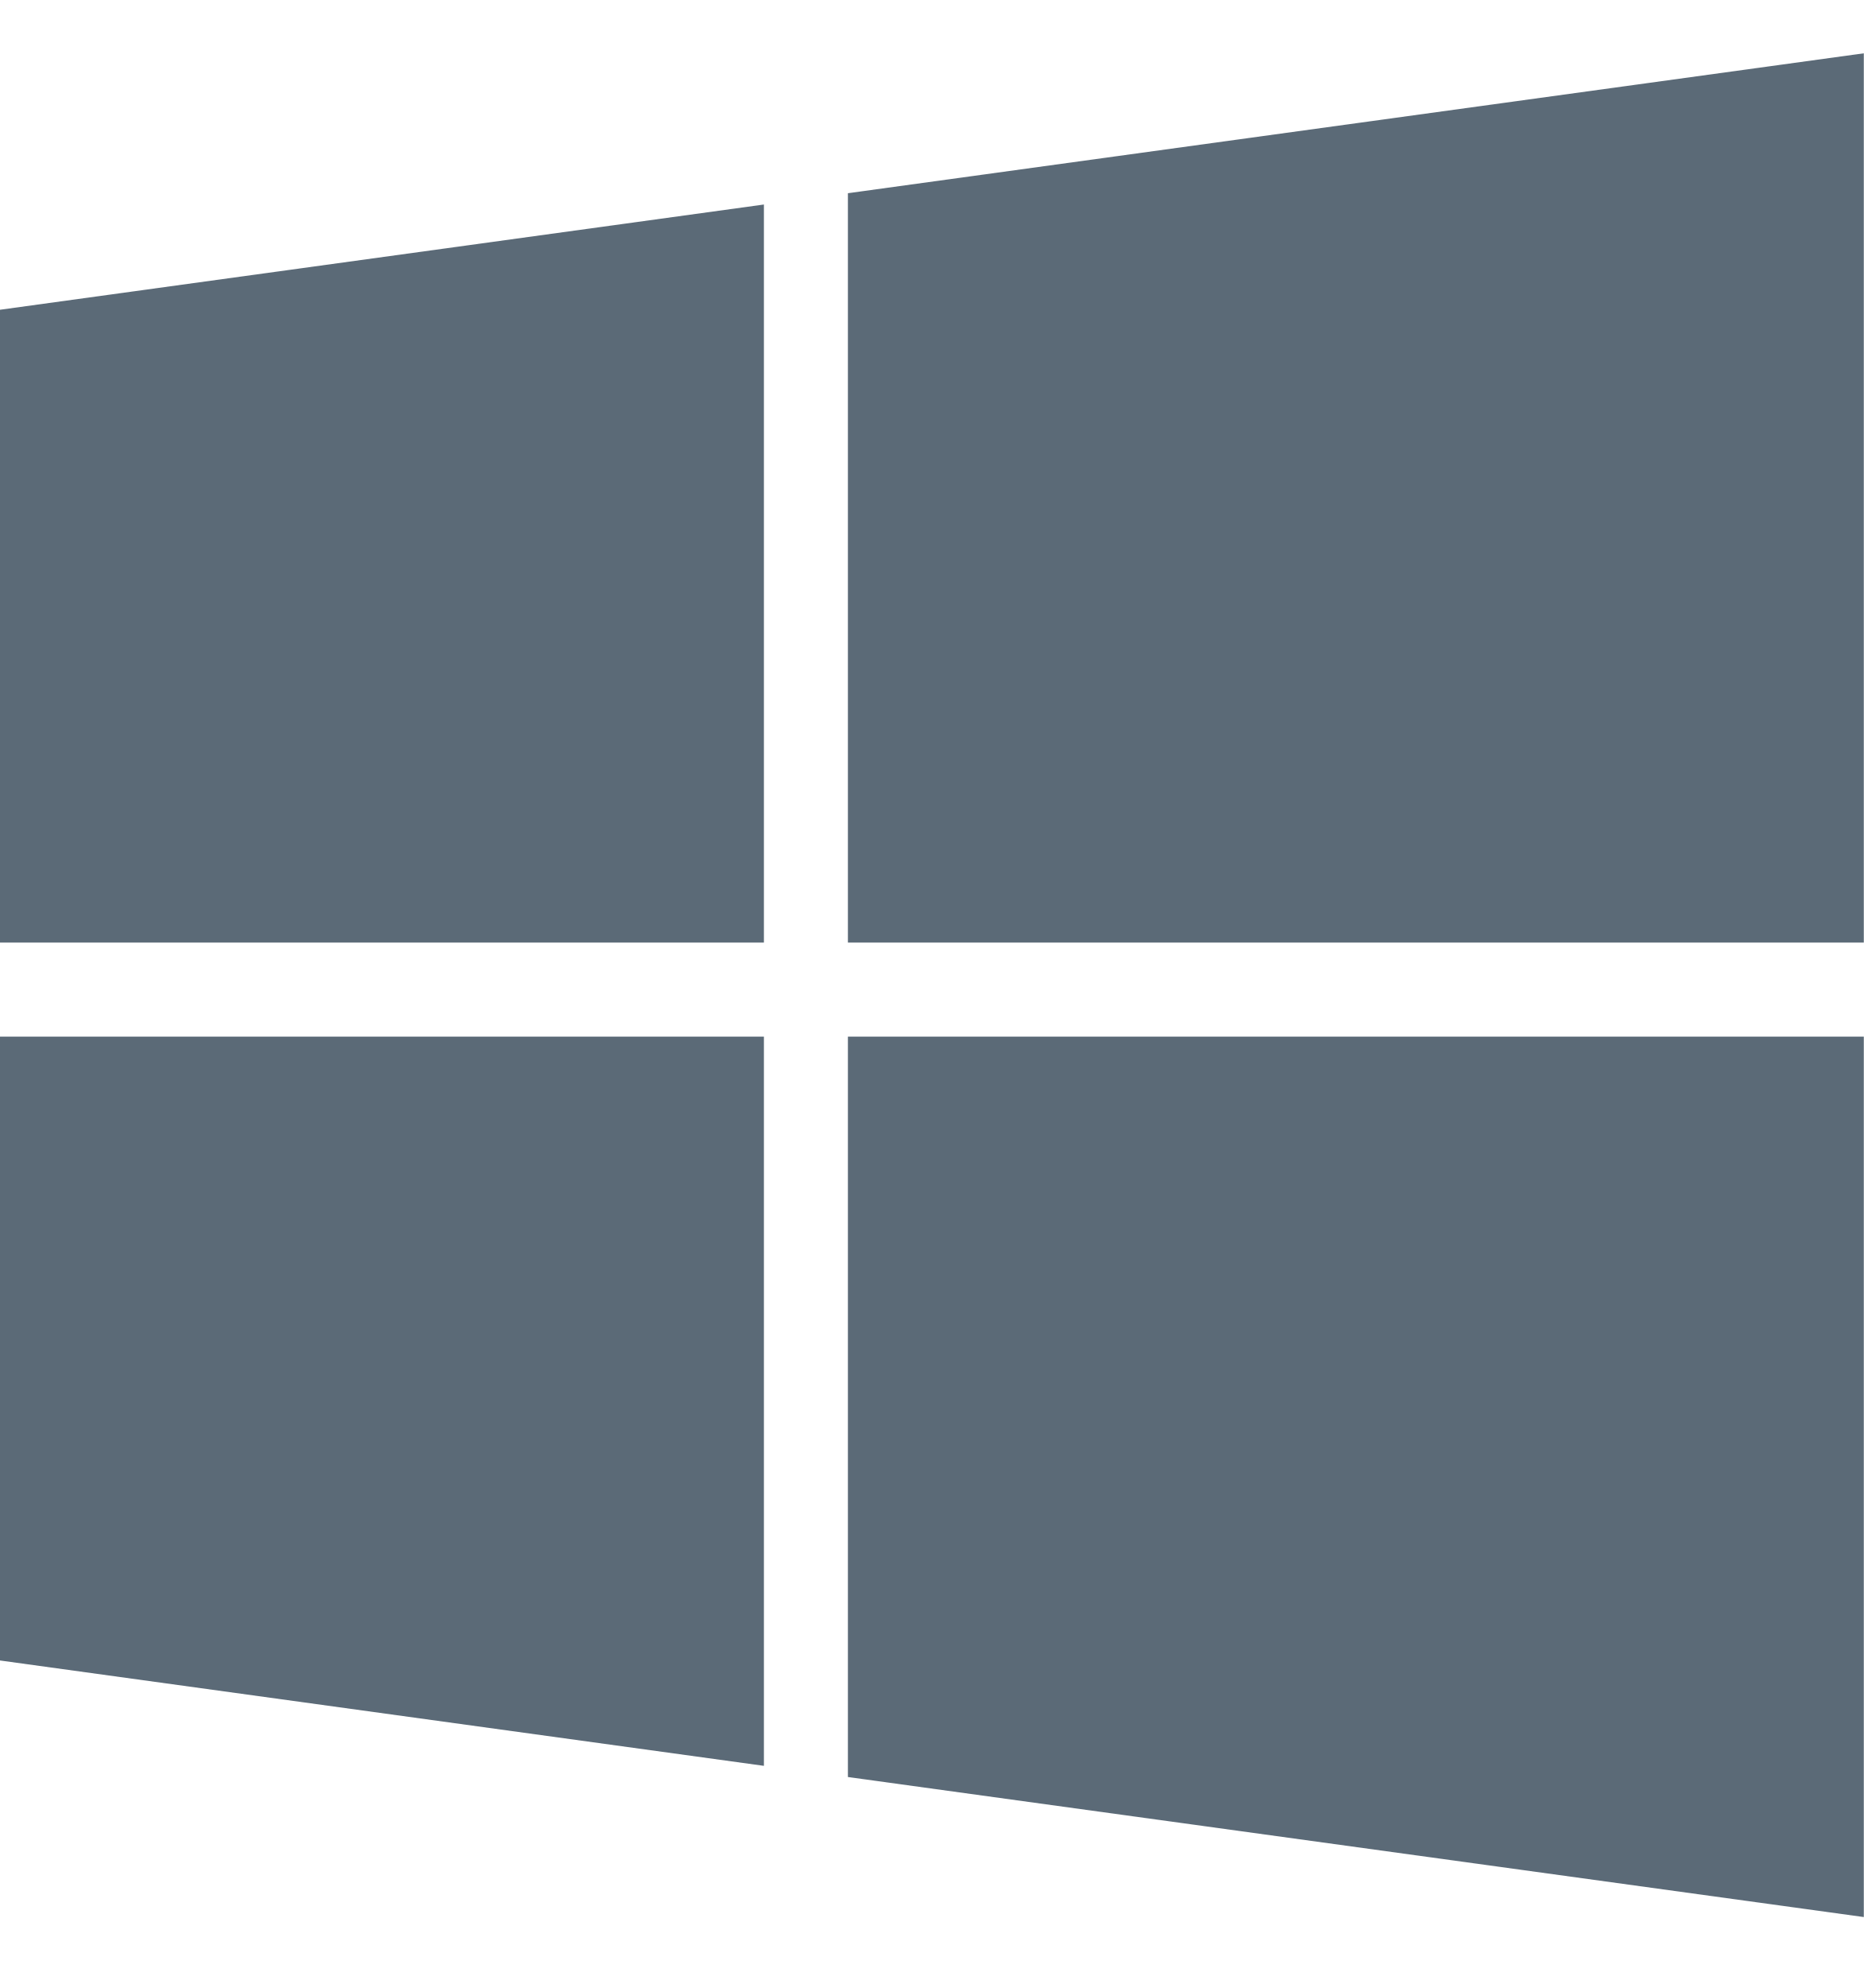
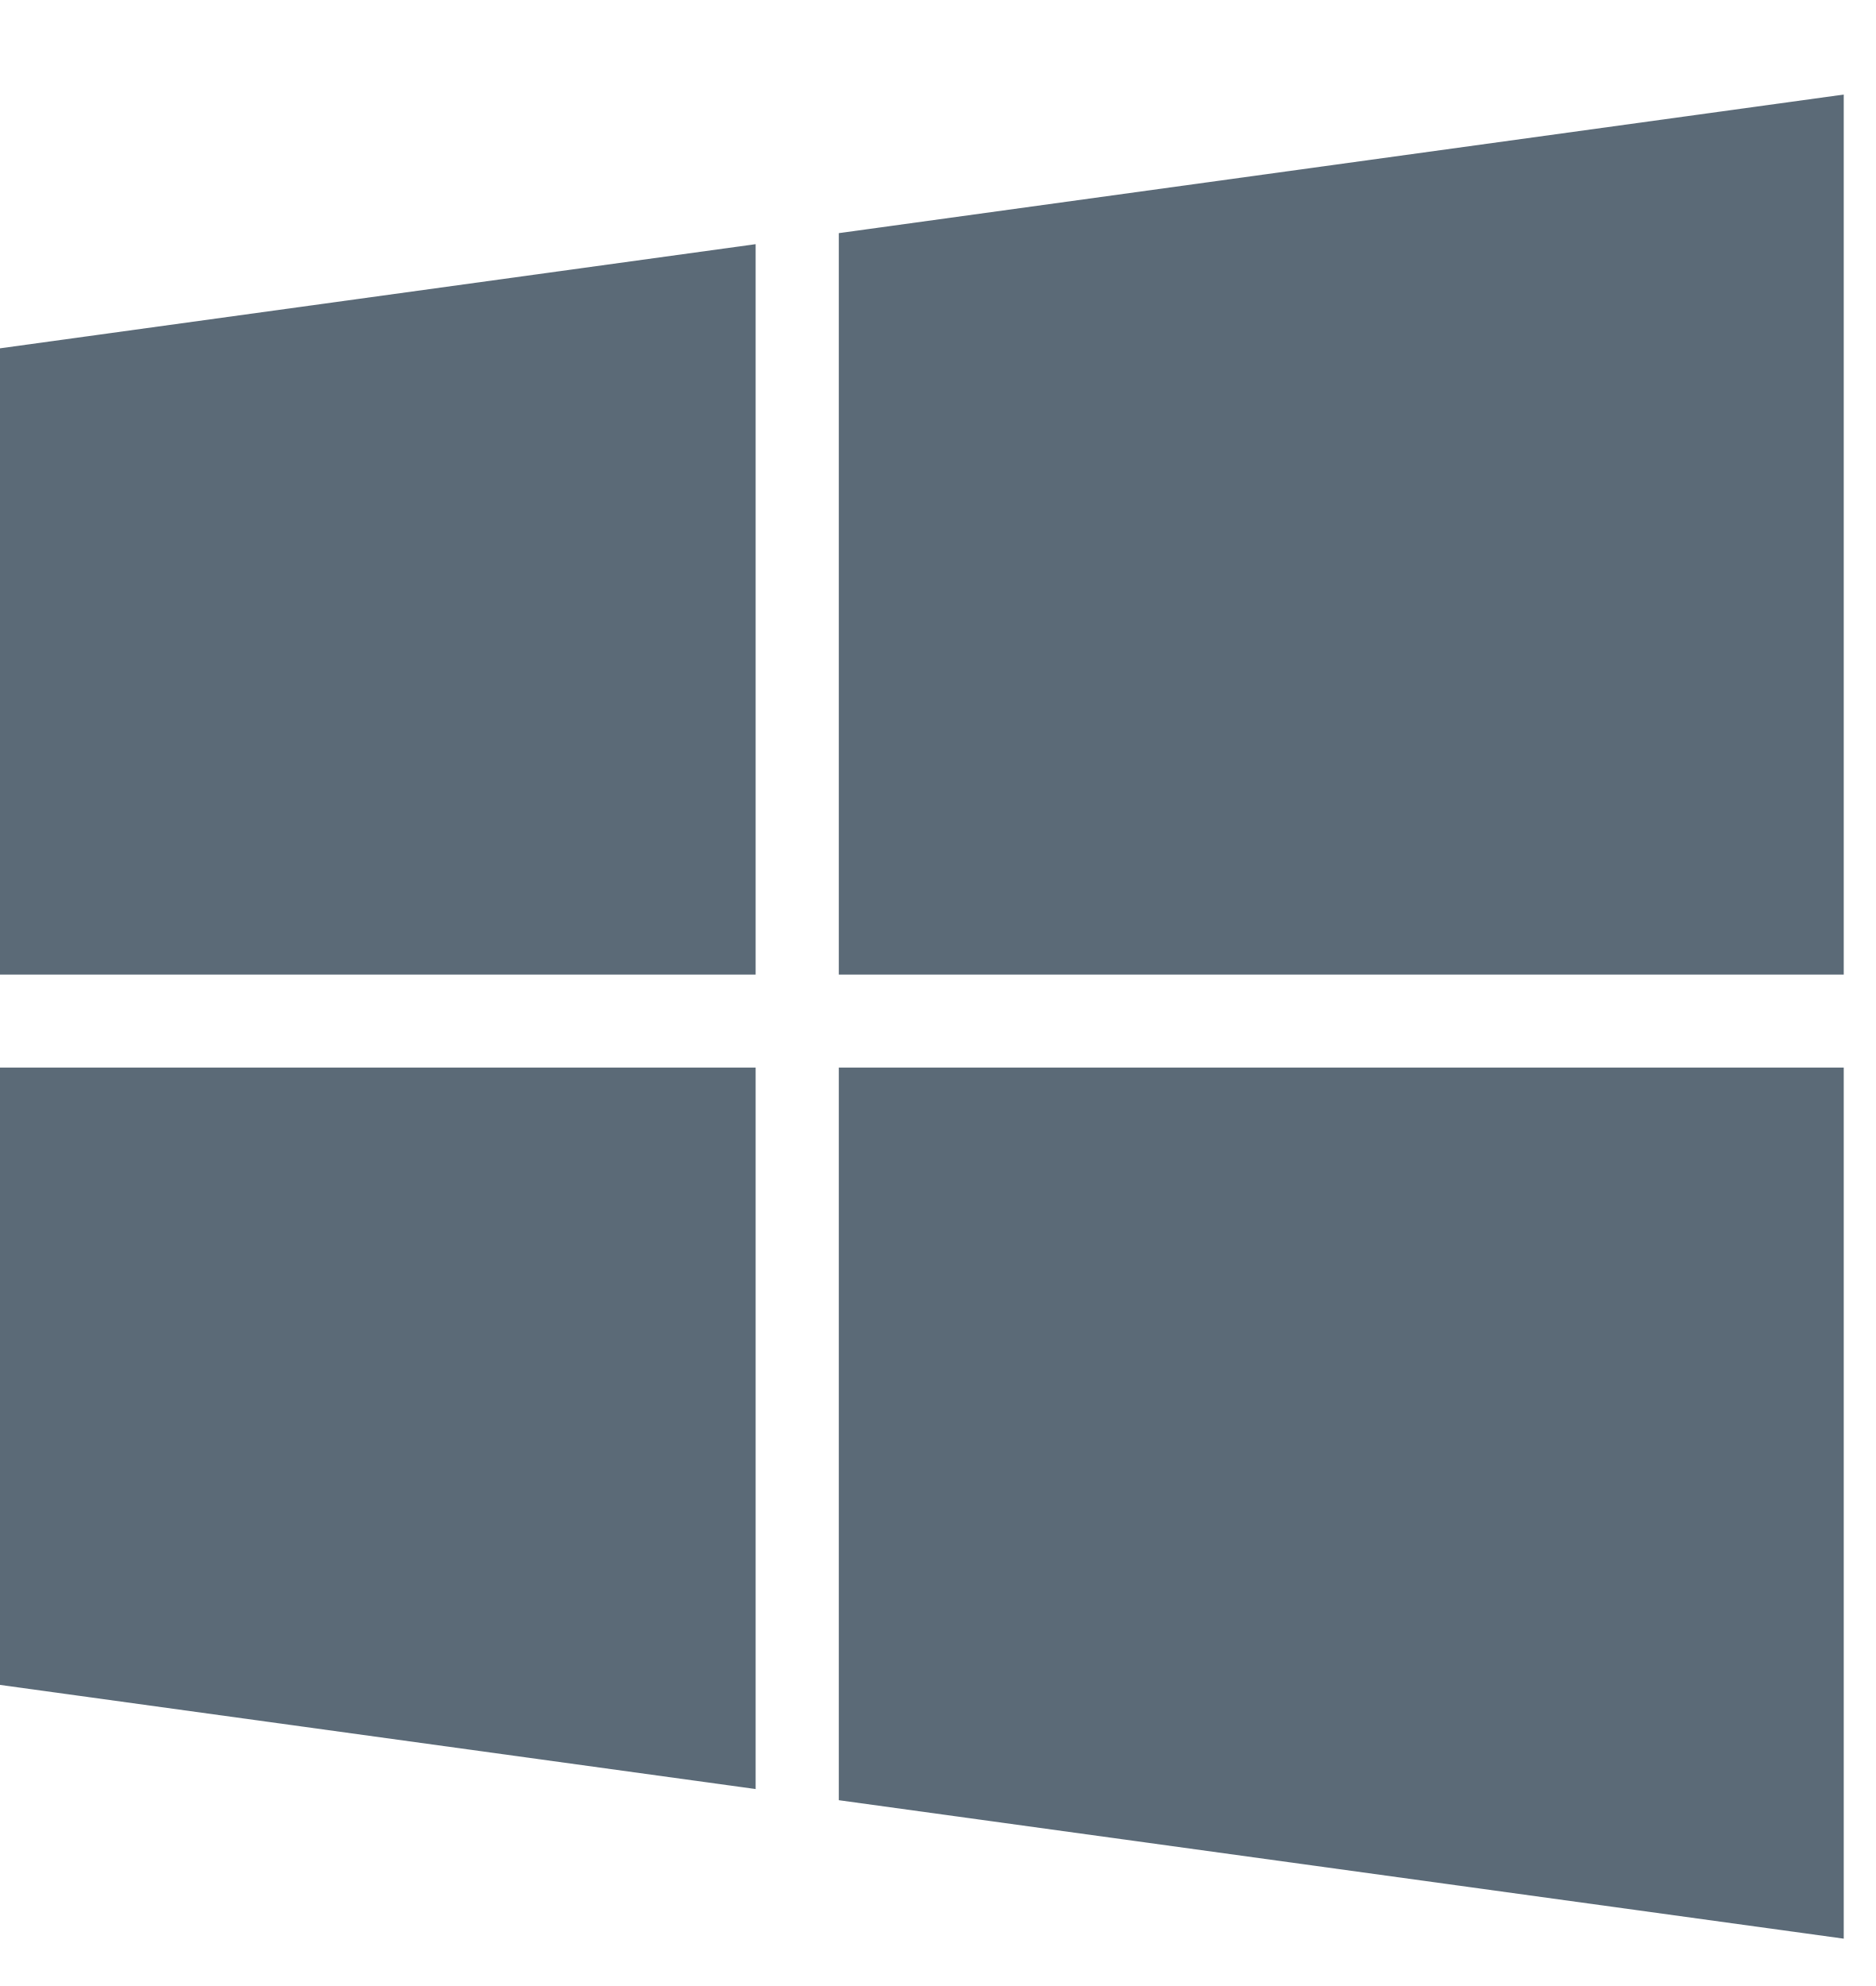
- <svg xmlns="http://www.w3.org/2000/svg" width="15px" height="16px" viewBox="0 0 15 16" version="1.1">
+ <svg xmlns="http://www.w3.org/2000/svg" width="17px" height="18px" viewBox="0 0 17 18" version="1.1">
  <defs />
-   <g id="Choose-Your-wallet" stroke="none" stroke-width="1" fill="none" fill-rule="evenodd">
-     <g id="Bitcoin.org---Choose-Your-wallet--Desktop" transform="translate(-865, -566)" fill="#5B6A77">
+   <g id="new" stroke="none" stroke-width="1" fill="none" fill-rule="evenodd">
+     <g id="Bitcoin.org---new-Choose-Your-wallet--Desktop-Copy-4" transform="translate(-1225, -1189)" fill="#5B6A77">
      <g id="//Content" transform="translate(0, 473)">
-         <g id="Sub-Tabs" transform="translate(0, 66)">
-           <g id="Tabs" transform="translate(648, 23)">
-             <g id="Windows" transform="translate(217, 0)">
-               <path d="M6.148,12.343 L6.148,18.212 L0,17.364 L0,12.343 L6.148,12.343 Z M6.148,5.646 L6.148,11.586 L0,11.586 L0,6.493 L6.148,5.646 Z M15,12.343 L15,19.429 L6.824,18.302 L6.824,12.343 L15,12.343 Z M15,4.429 L15,11.586 L6.824,11.586 L6.824,5.555 L15,4.429 Z" id="windows---FontAwesome" />
+         <g id="Wallets-for-Linux" transform="translate(215, 152)">
+           <g id="Containers">
+             <g id="Container" transform="translate(1000, 420)">
+               <g id="Group" transform="translate(10, 139)">
+                 <g id="windows---FontAwesome">
+                   <path d="M6.85,14.676 L6.85,21.215 L0,20.271 L0,14.676 L6.85,14.676 Z M6.85,7.213 L6.85,13.833 L0,13.833 L0,8.157 L6.85,7.213 Z M16.714,14.676 L16.714,22.571 L7.604,21.316 L7.604,14.676 L16.714,14.676 Z M16.714,5.857 L16.714,13.833 L7.604,13.833 L7.604,7.113 L16.714,5.857 Z" />
+                 </g>
+               </g>
            </g>
          </g>
        </g>
      </g>
    </g>
  </g>
</svg>
